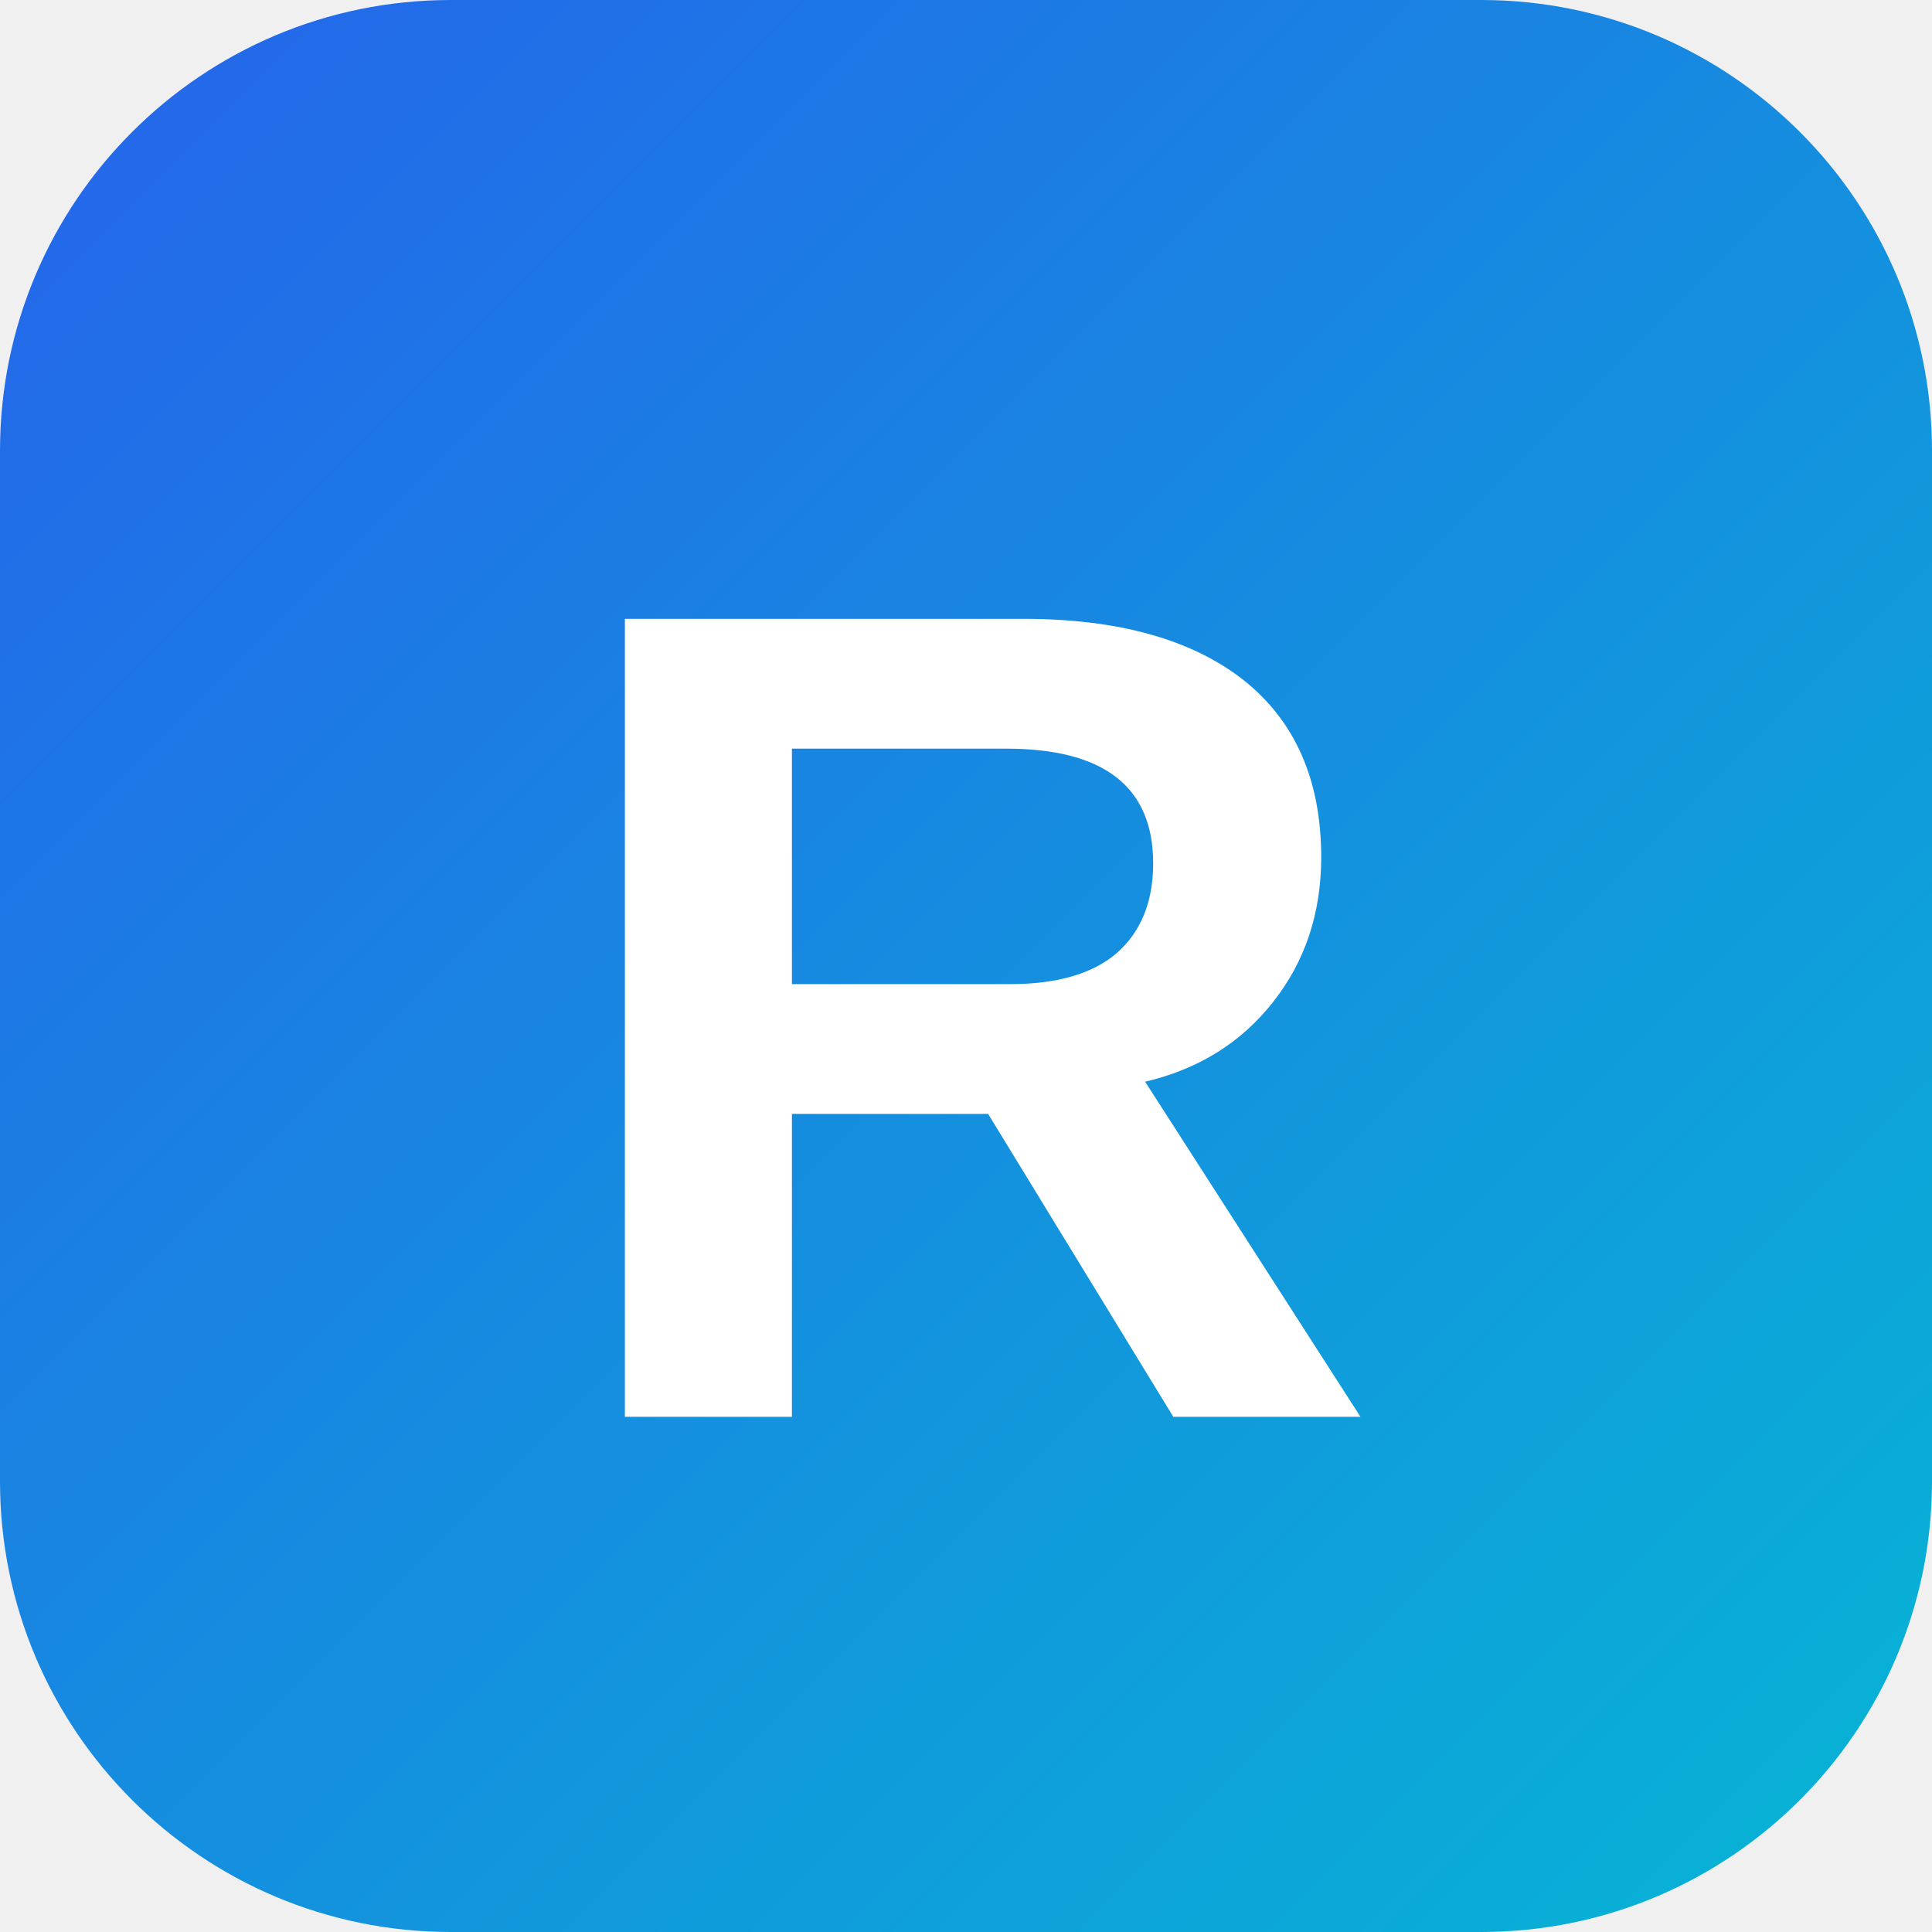
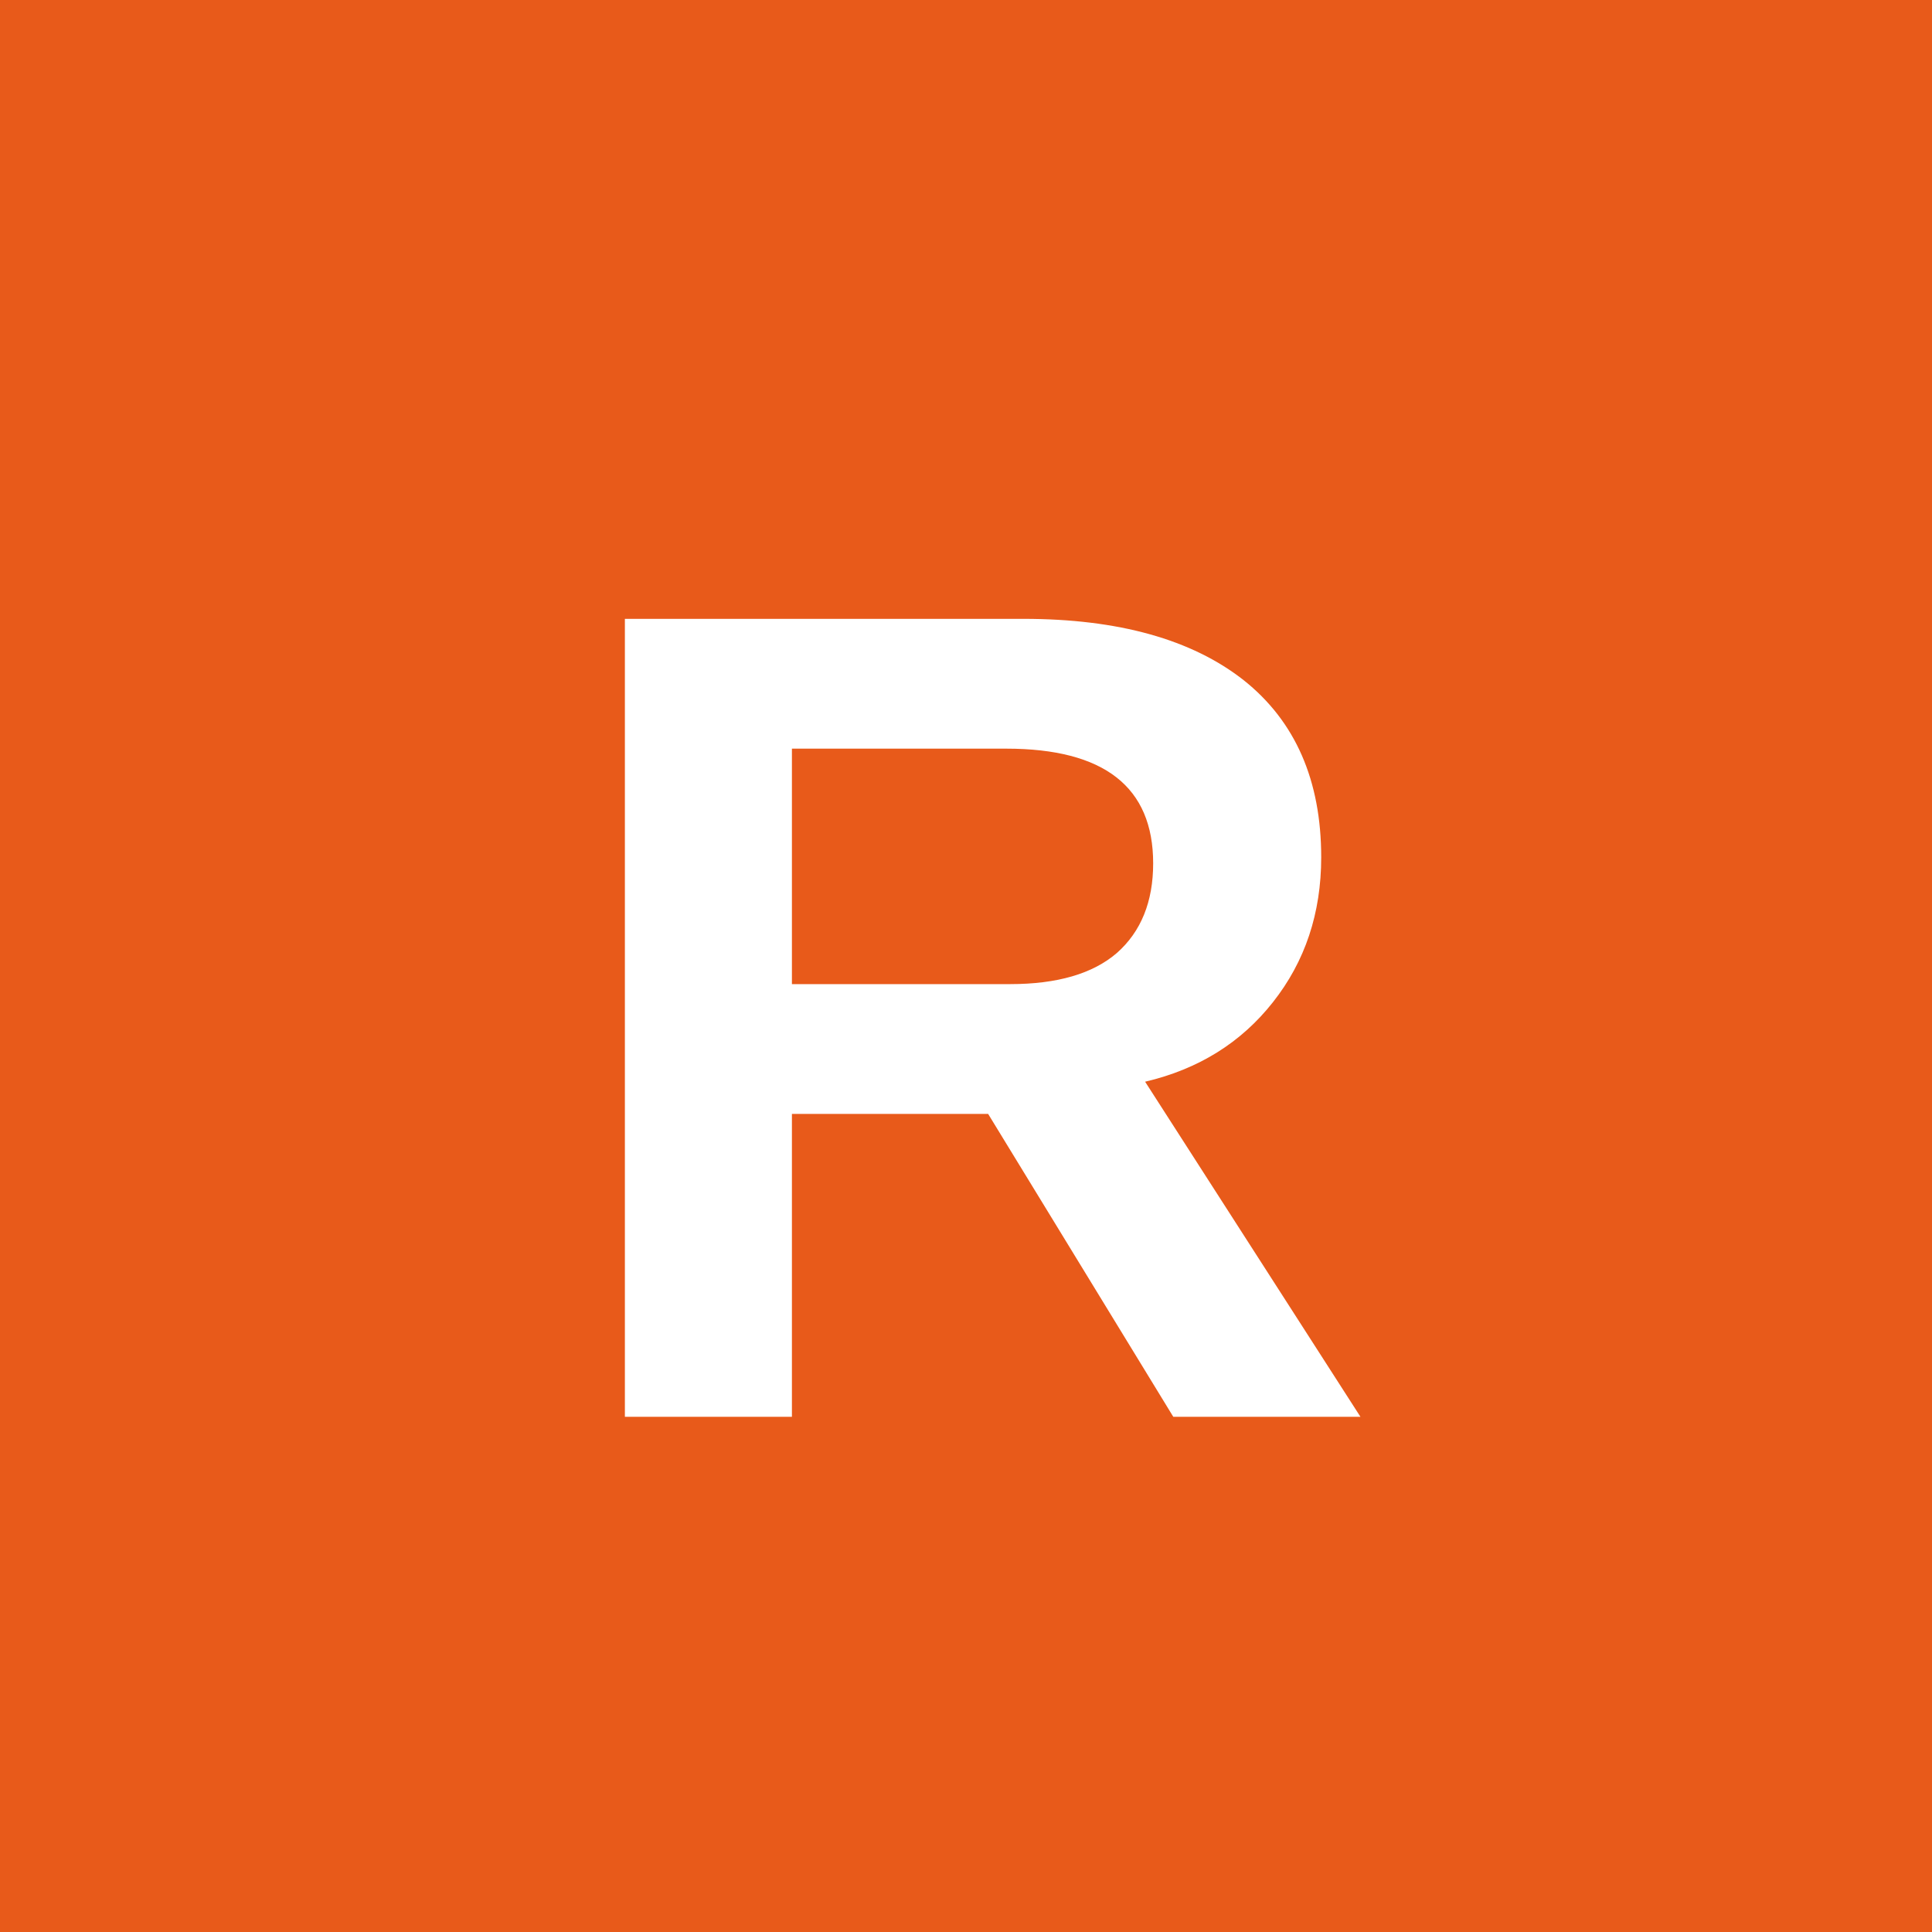
<svg xmlns="http://www.w3.org/2000/svg" viewBox="0 0 30 30">
-   <defs>
-     <linearGradient id="gl" x1="0" y1="0" x2="1" y2="1">
-       <stop offset="0%" stop-color="#2563EB" />
-       <stop offset="100%" stop-color="#06B6D4" />
-     </linearGradient>
-   </defs>
-   <rect width="30" height="30" rx="7" fill="url(#gl)" />
+   <rect width="30" height="30" fill="#E85A1A" />
  <text x="15" y="22" text-anchor="middle" font-family="system-ui, -apple-system, 'Helvetica Neue', Arial, sans-serif" font-weight="900" font-size="18" fill="#FFFFFF">R</text>
</svg>
